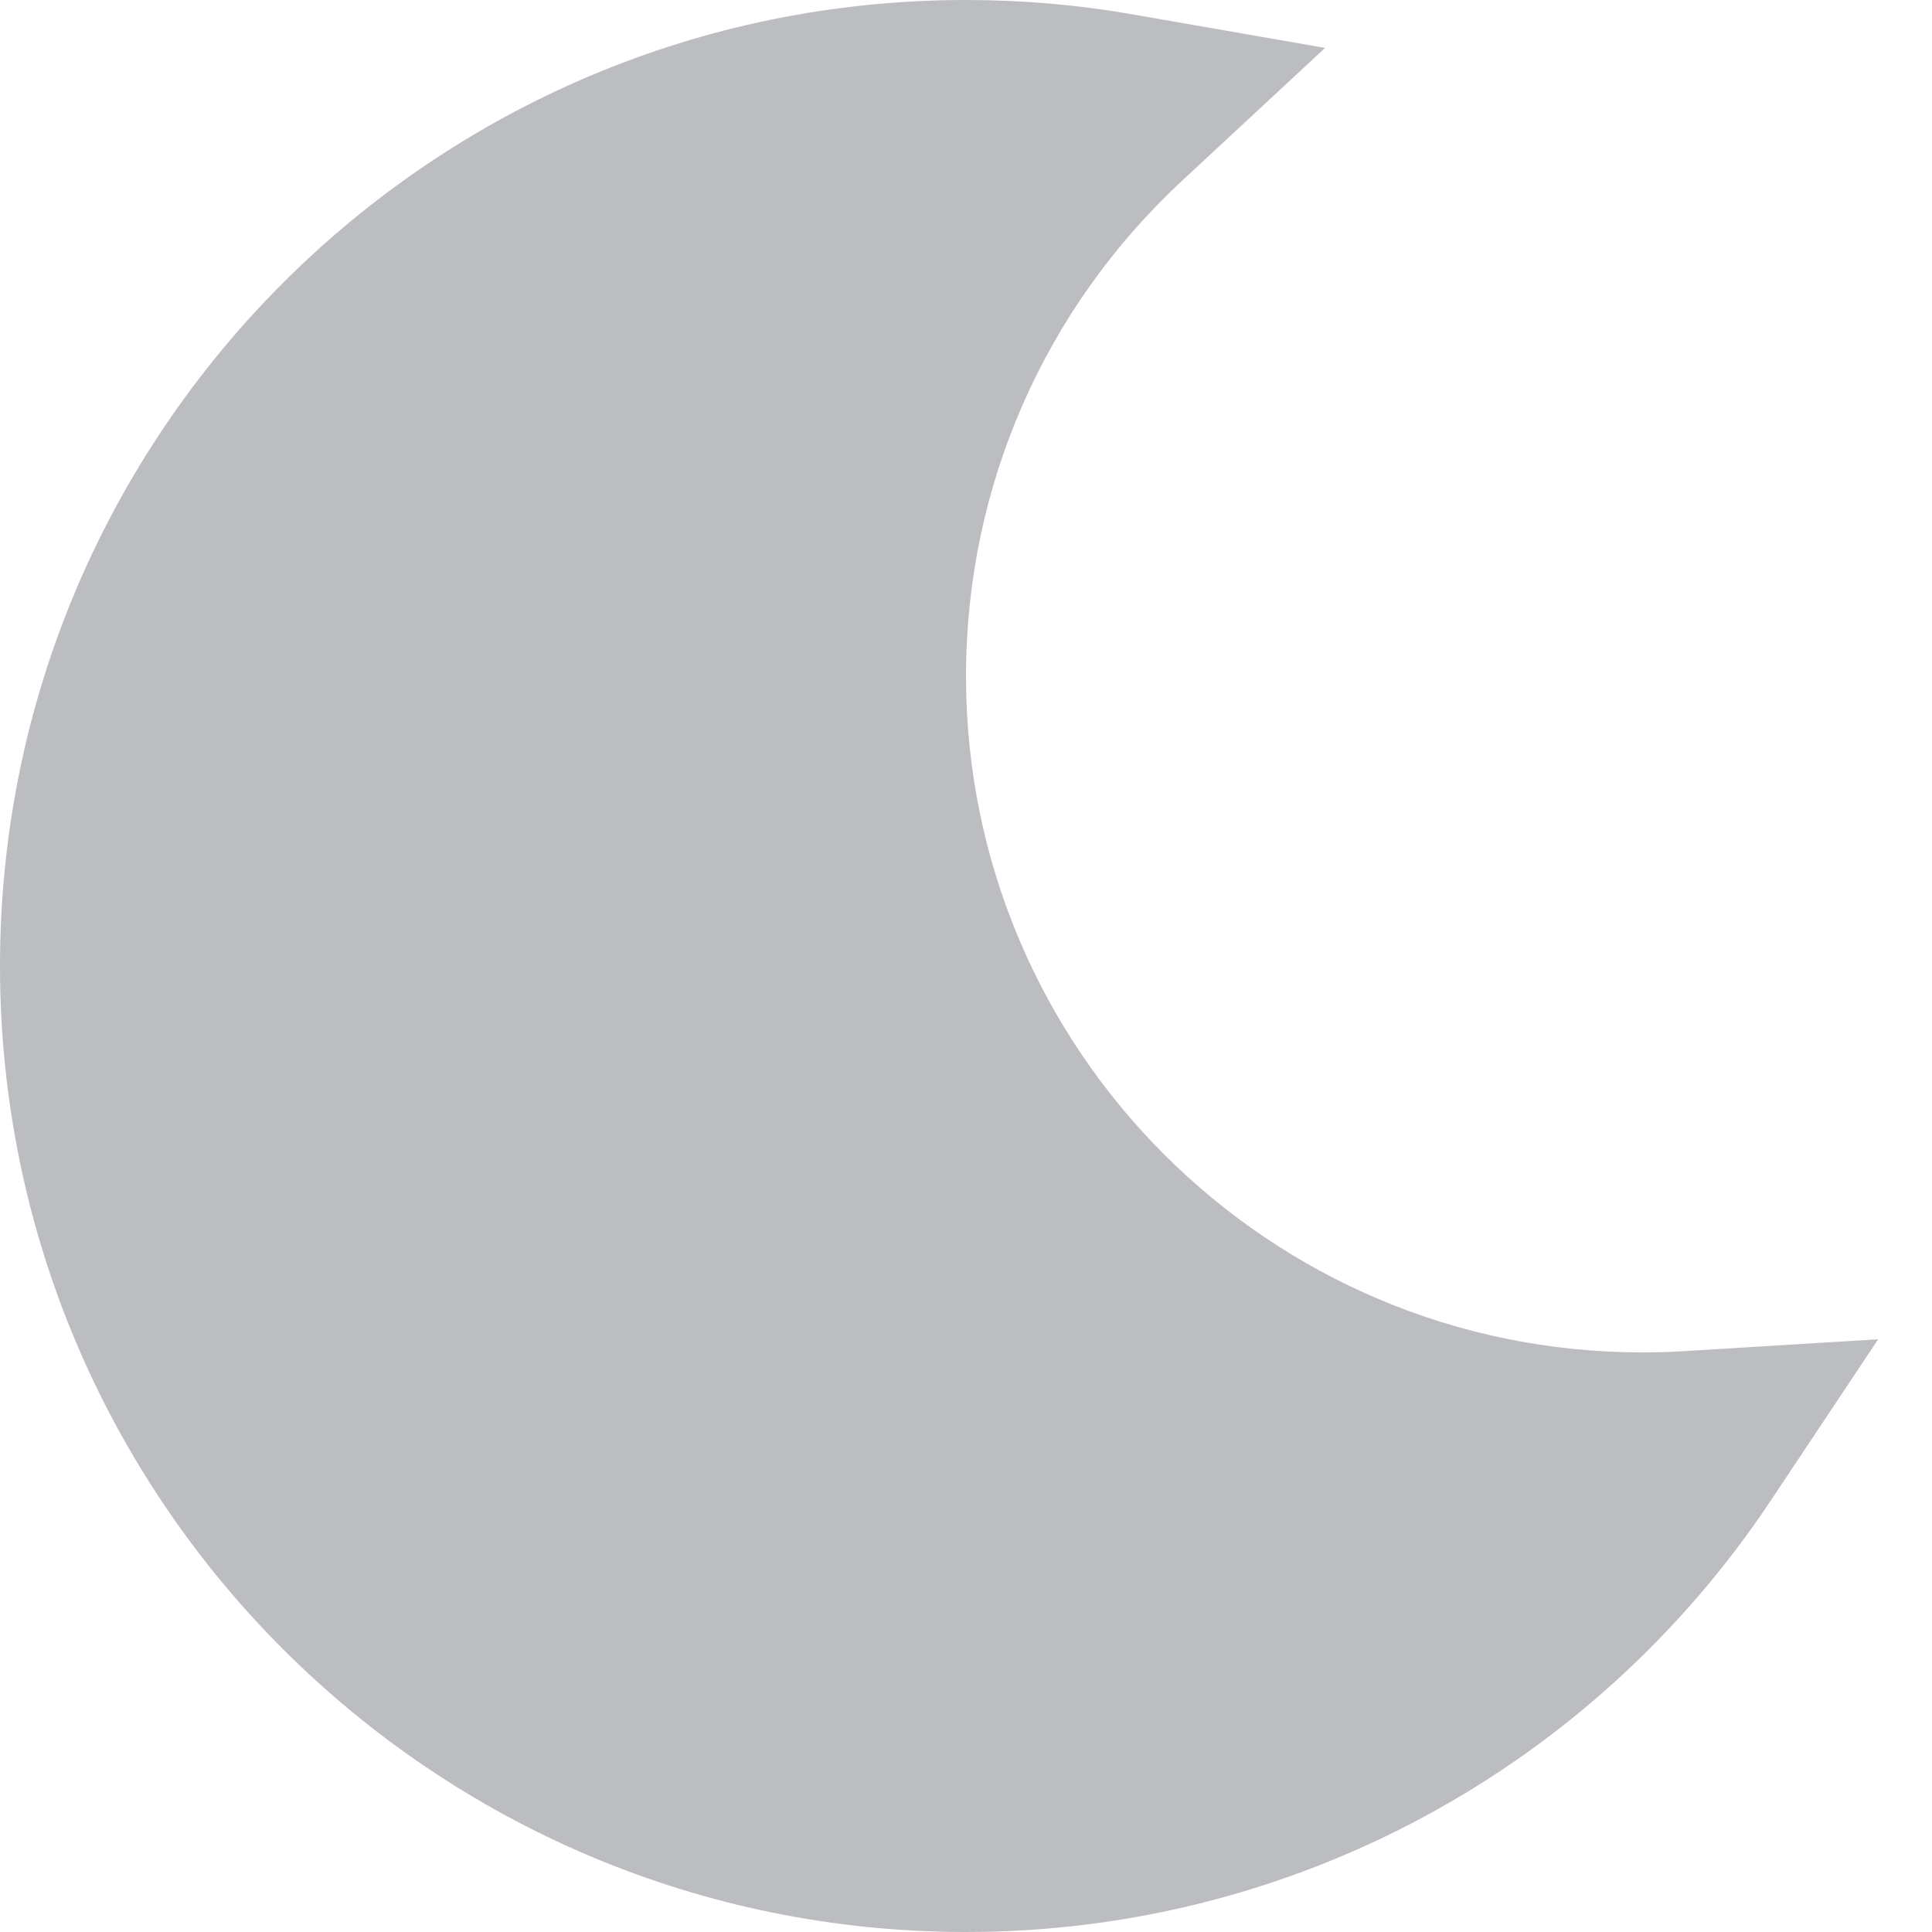
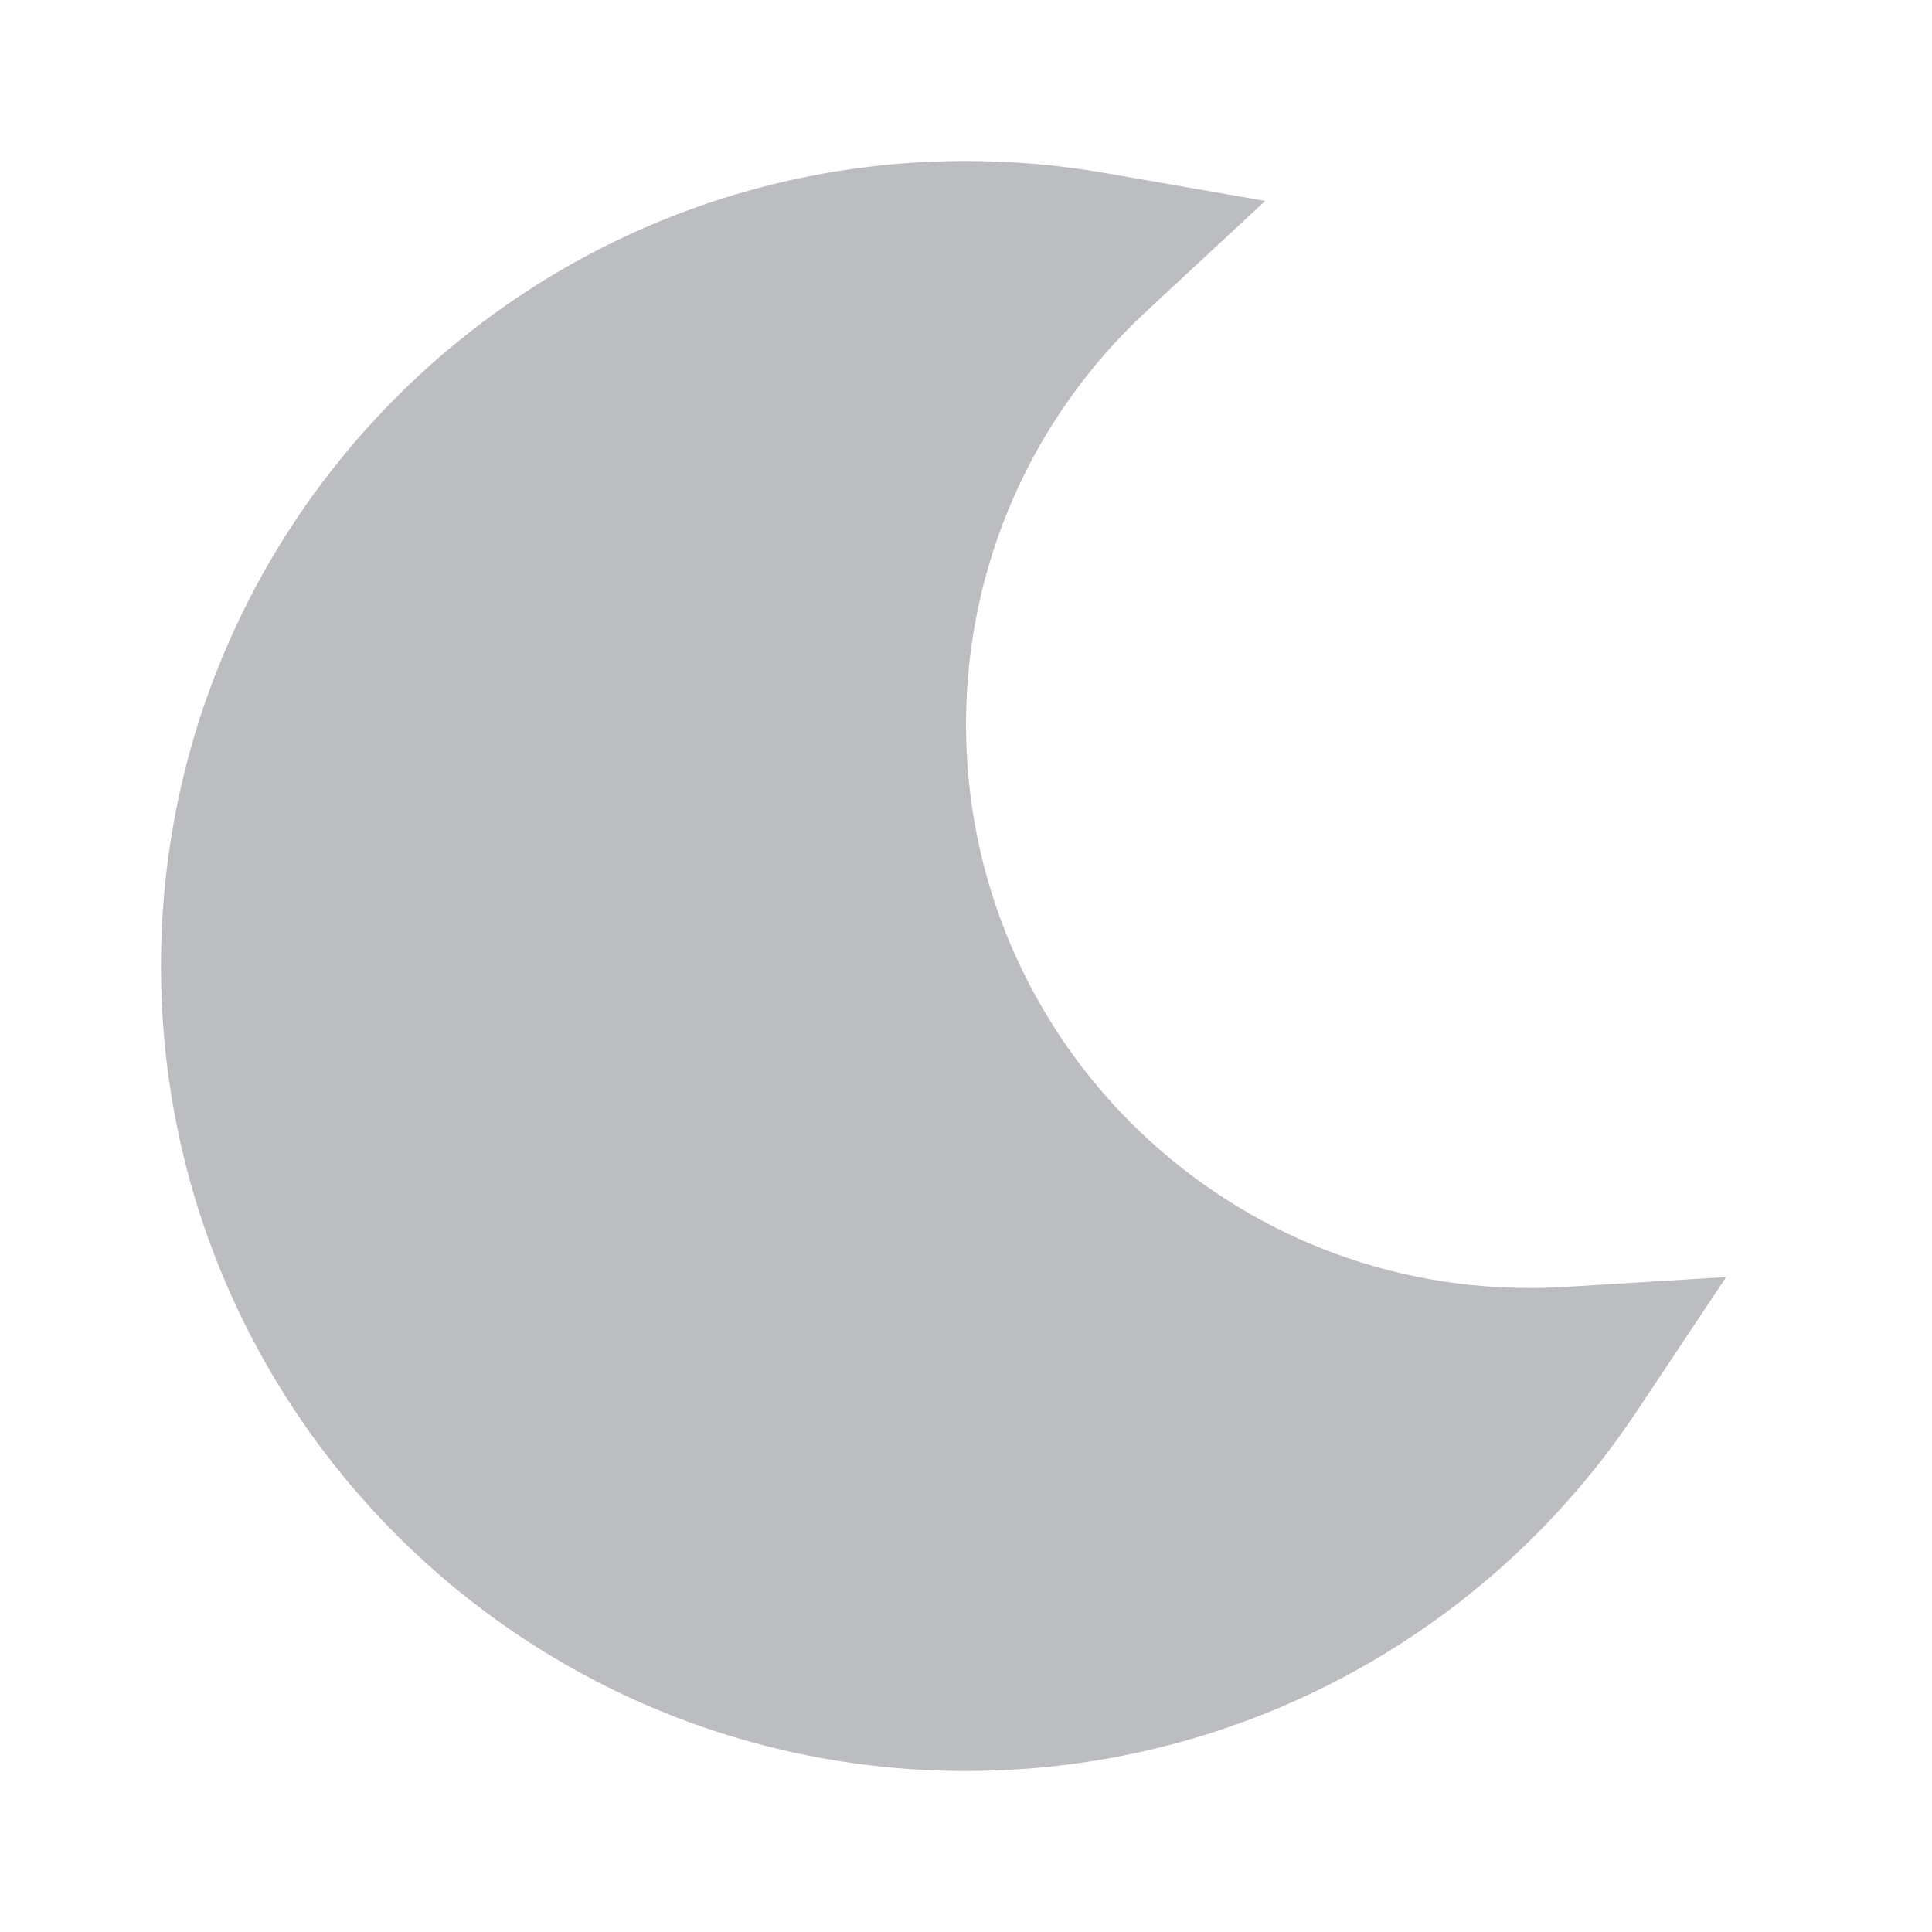
- <svg xmlns="http://www.w3.org/2000/svg" width="20" height="20" viewBox="0 0 20 20" fill="none">
-   <path fill-rule="evenodd" clip-rule="evenodd" d="M12.24 1.868C10.82 3.185 10 5.025 10 7C10 10.866 13.134 14 17 14C17.145 14 17.29 13.996 17.434 13.987L19.443 13.864L18.327 15.54C16.484 18.304 13.385 20 10 20C4.477 20 -2.7141e-06 15.523 -1.74846e-06 10C-7.8281e-07 4.477 4.477 7.8281e-07 10 1.74846e-06C10.585 1.85068e-06 11.163 0.05 11.732 0.15L13.717 0.496L12.24 1.868Z" fill="#BCBDC1" />
+ <svg xmlns="http://www.w3.org/2000/svg" width="24" height="24" viewBox="0 0 24 24" fill="none">
+   <path fill-rule="evenodd" clip-rule="evenodd" d="M14.24 3.868C12.82 5.185 12 7.025 12 9C12 12.866 15.134 16 19 16C19.145 16 19.29 15.996 19.434 15.987L21.443 15.864L20.327 17.54C18.484 20.304 15.385 22 12 22C6.477 22 2 17.523 2 12C2 6.477 6.477 2 12 2C12.585 2 13.163 2.05 13.732 2.15L15.717 2.496L14.24 3.868Z" fill="#BCBDC1" />
</svg>
